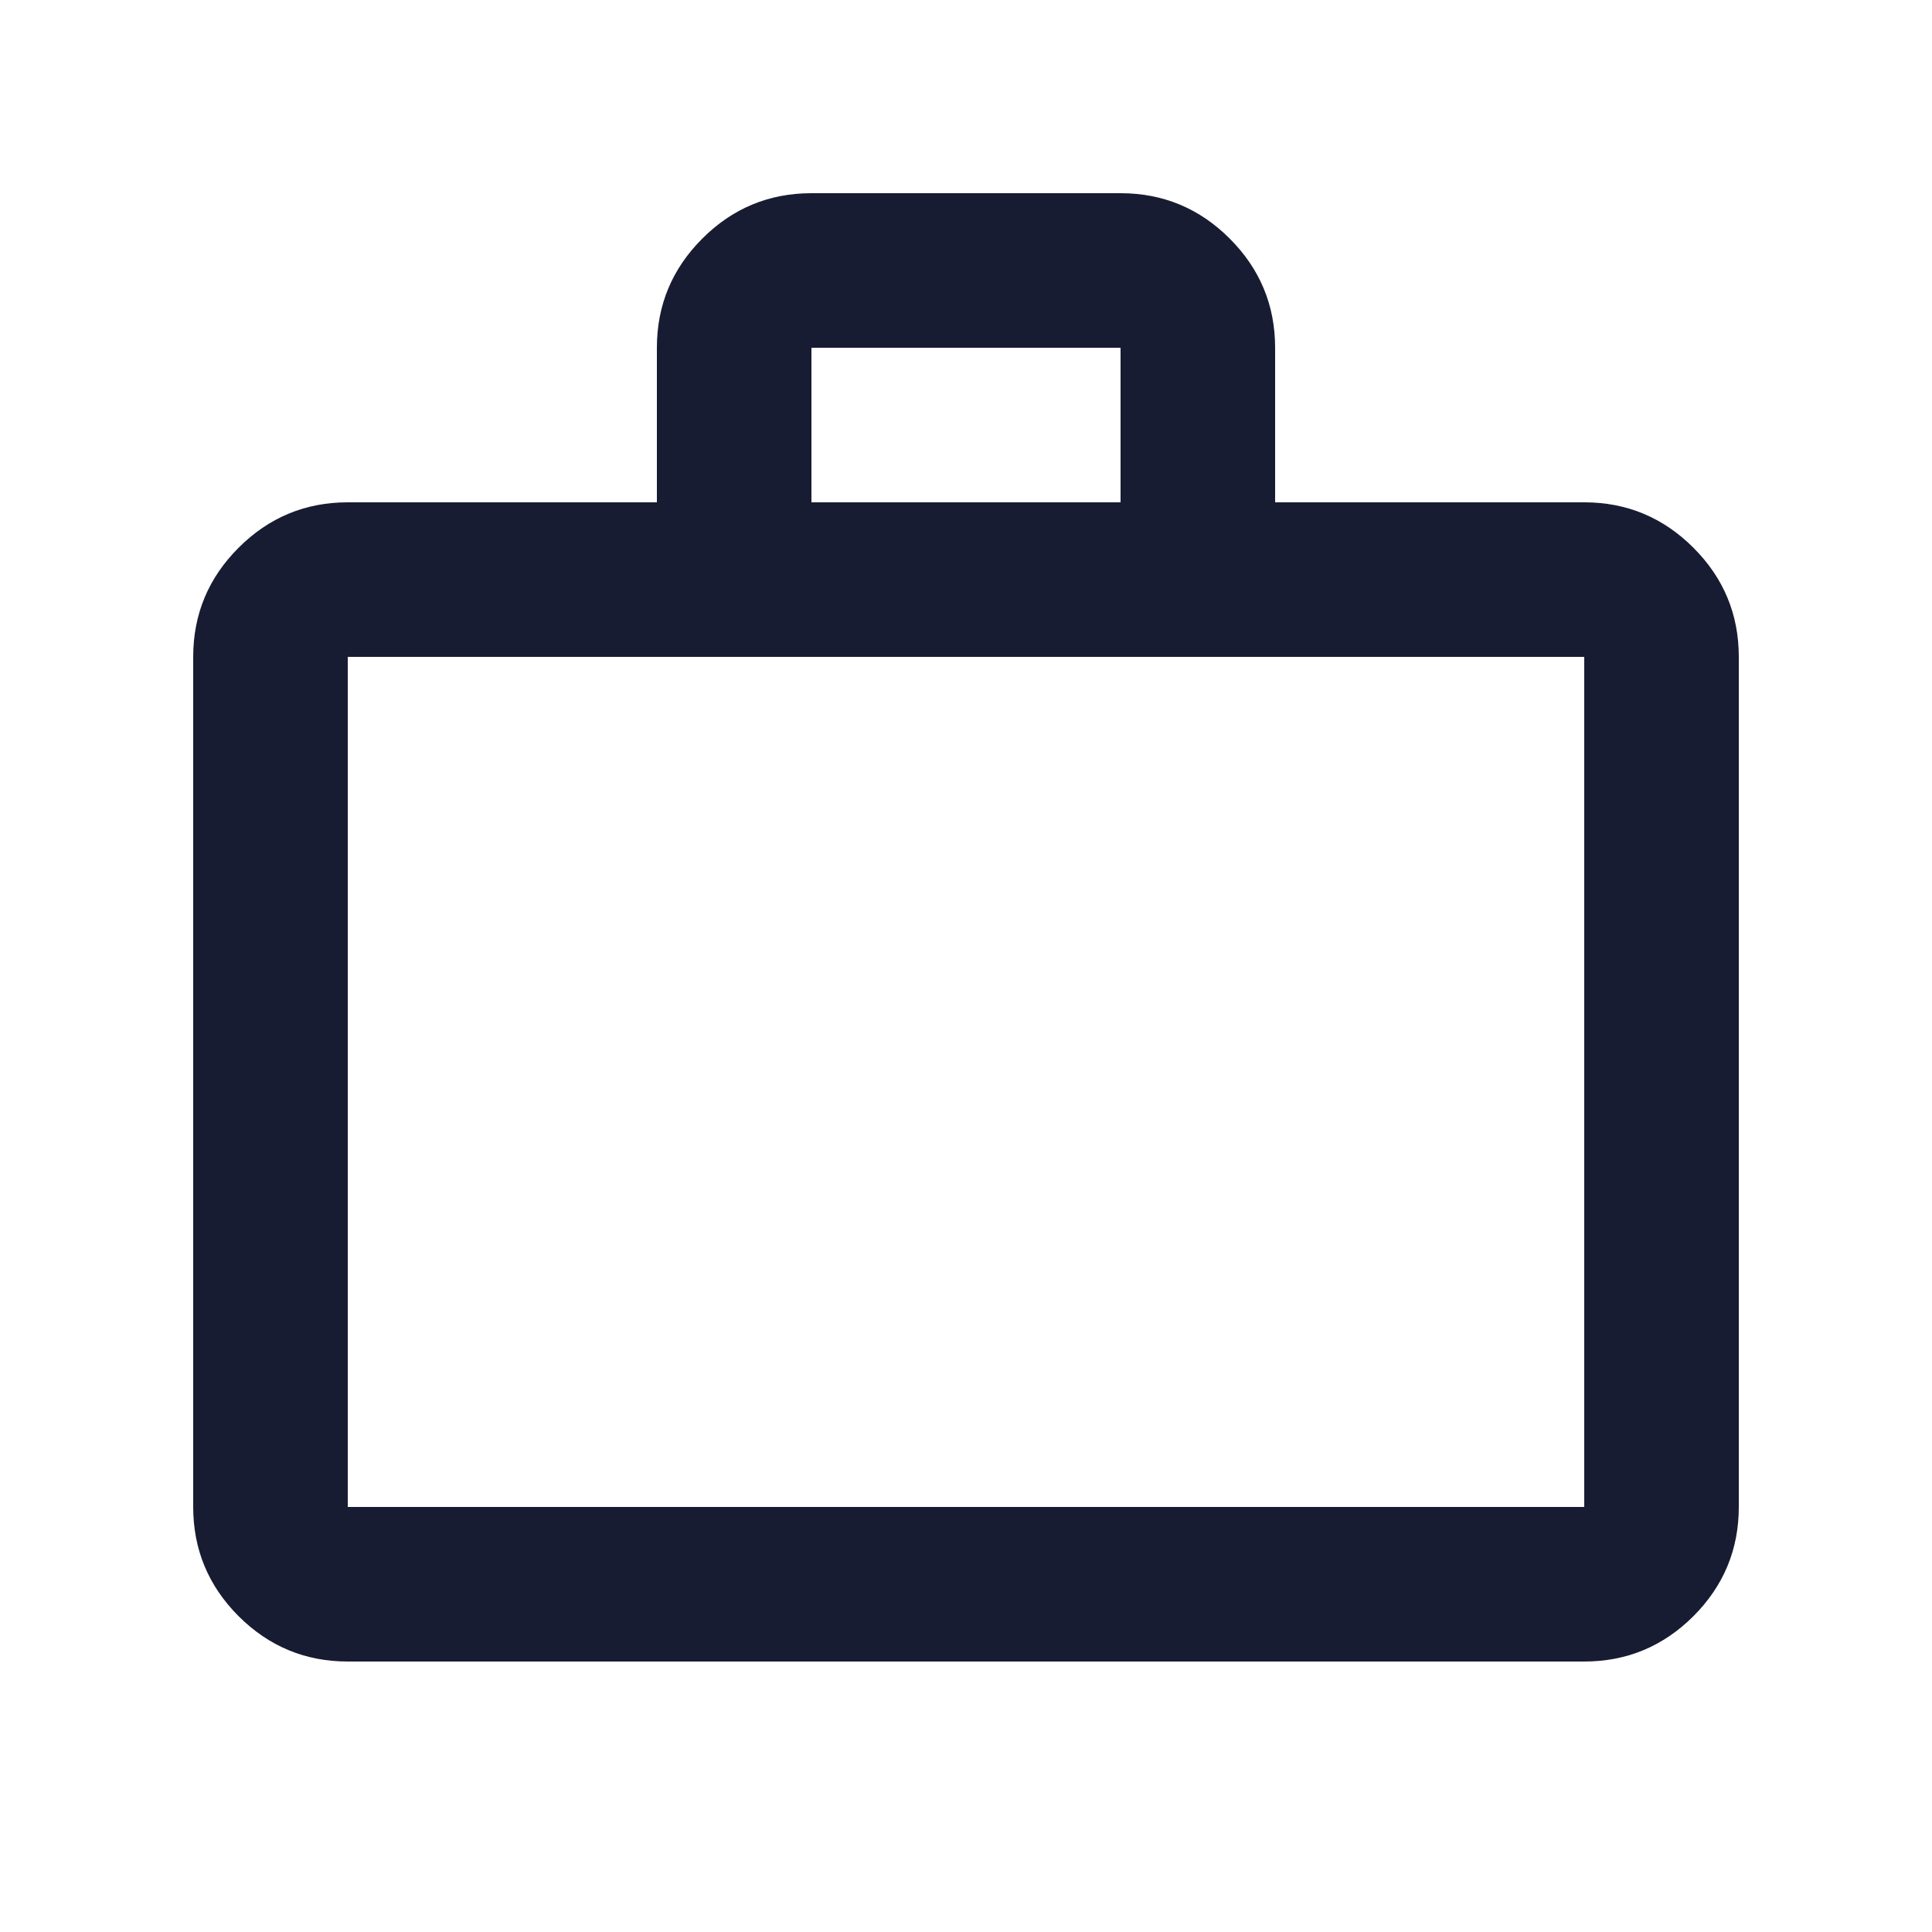
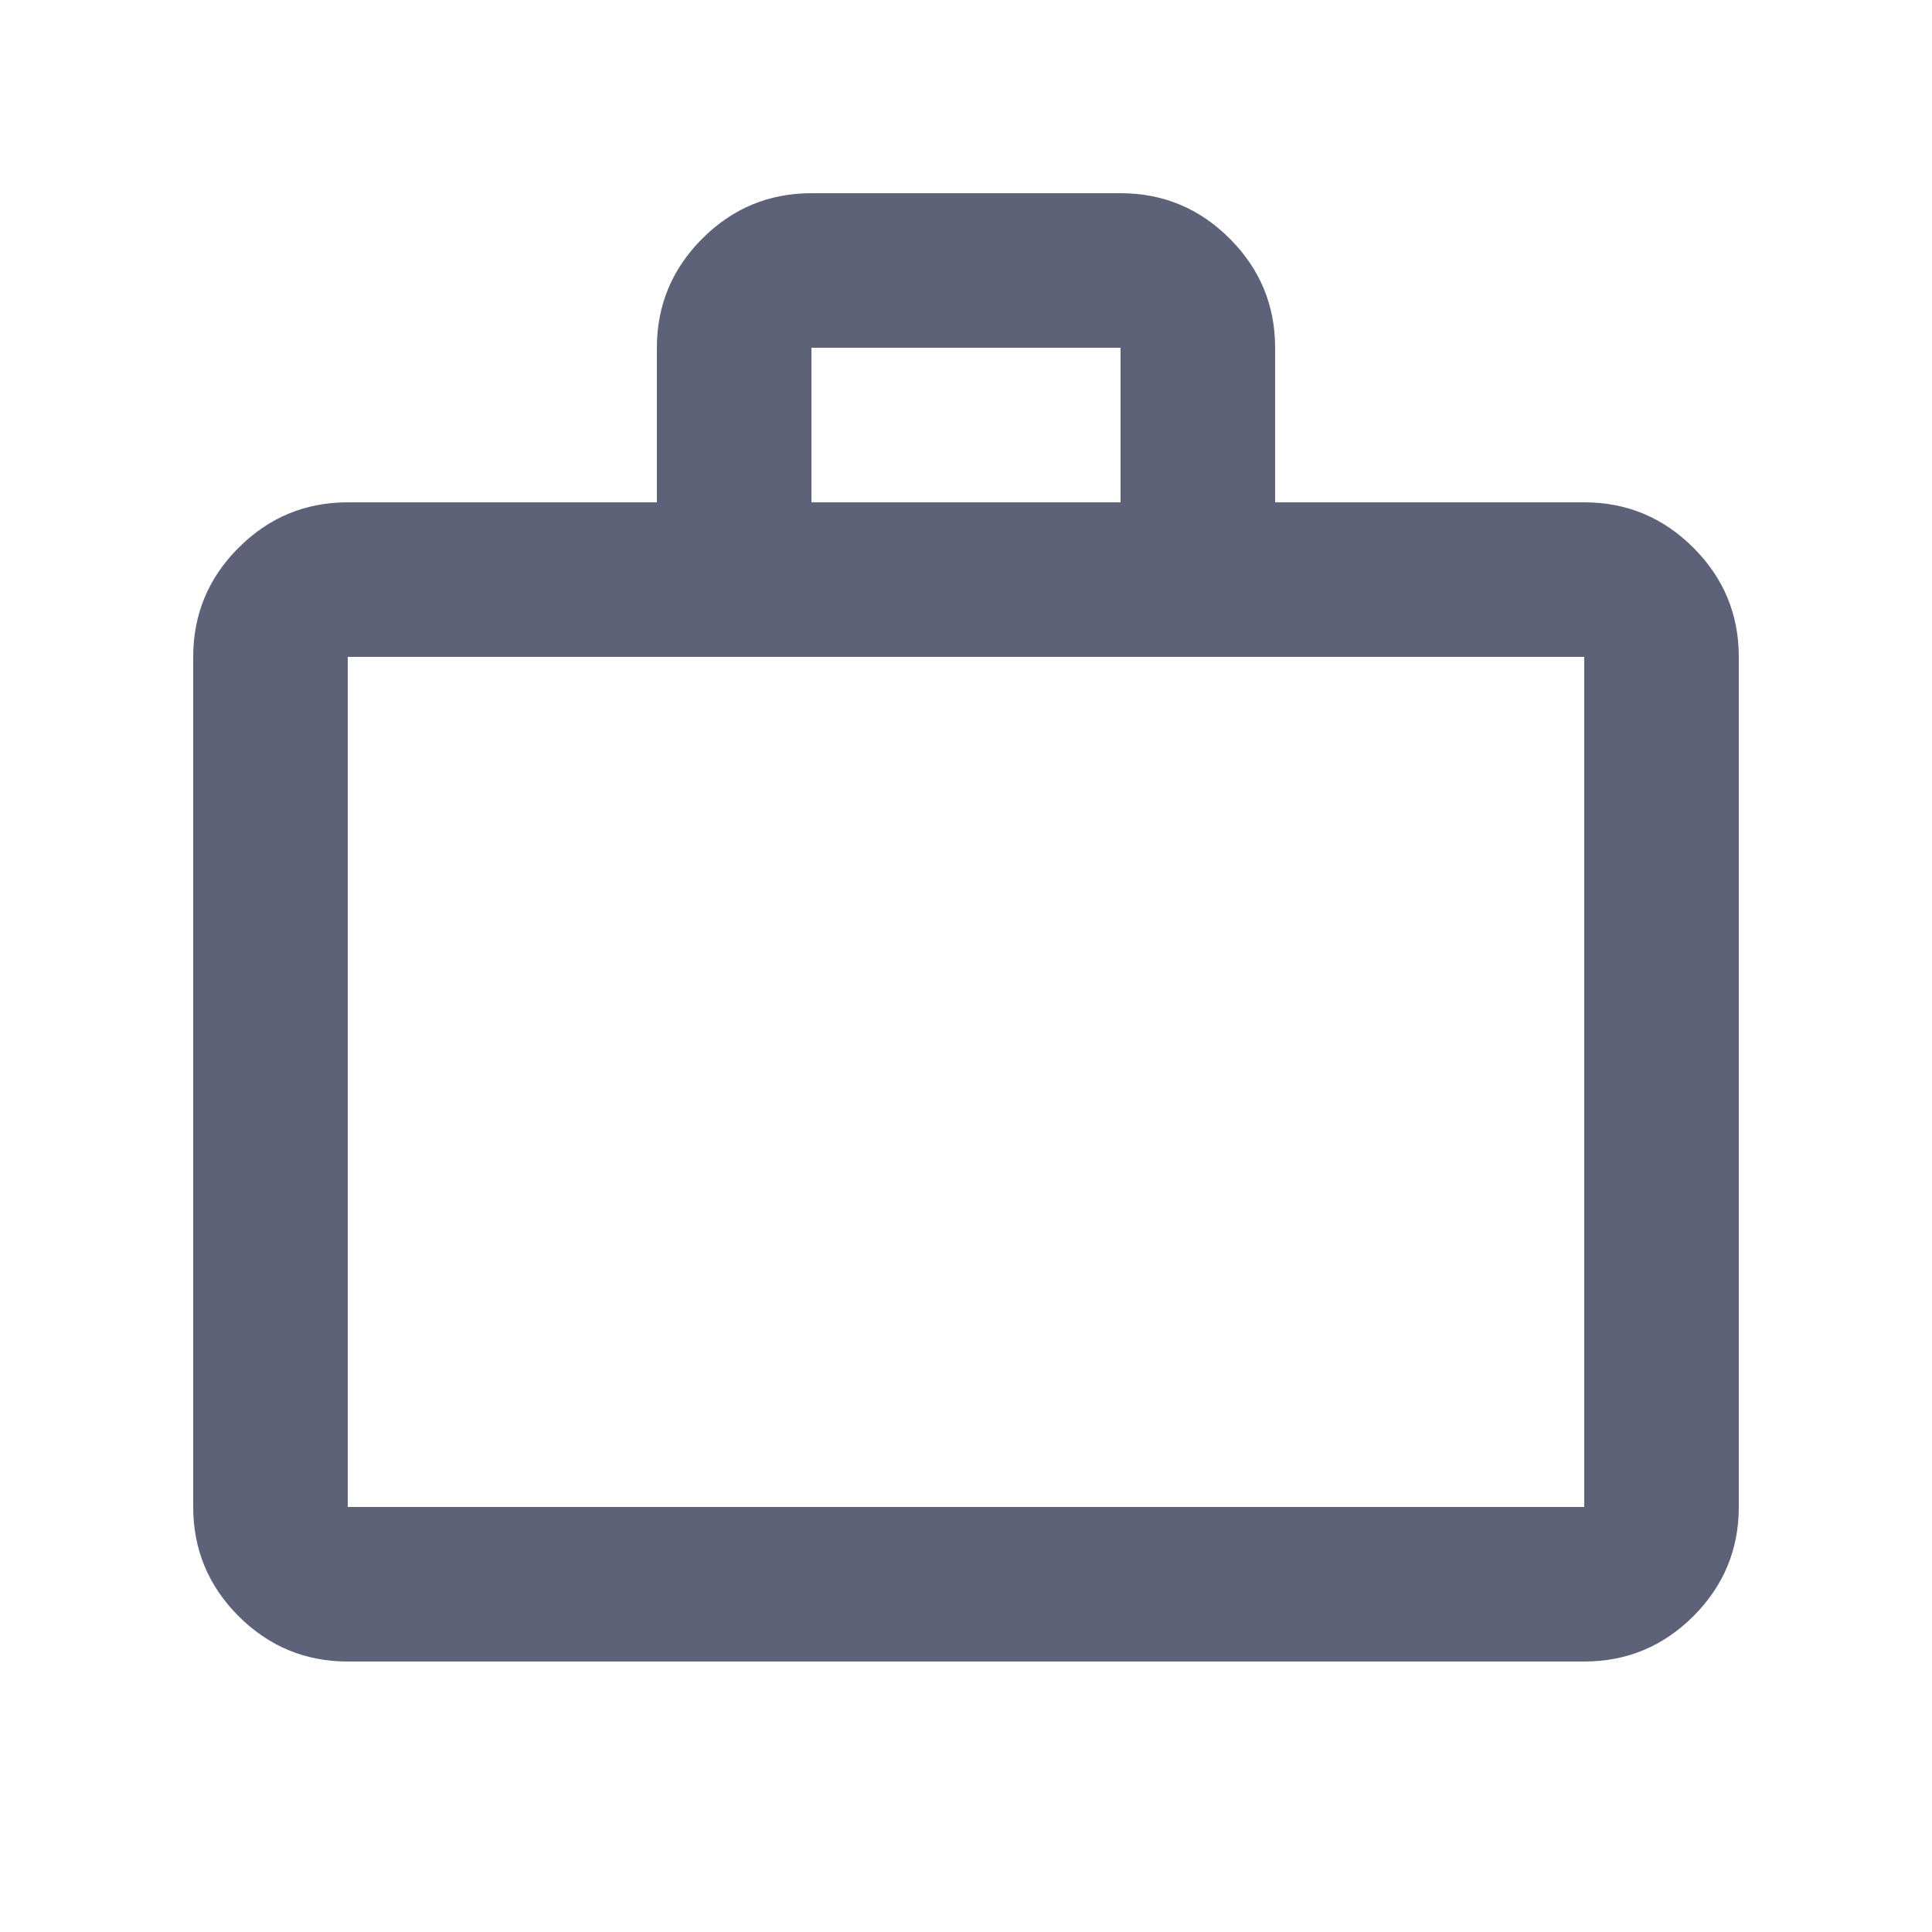
- <svg xmlns="http://www.w3.org/2000/svg" width="25" height="25" viewBox="0 0 25 25" fill="none">
+ <svg xmlns="http://www.w3.org/2000/svg" width="25" height="25" viewBox="0 0 25 25" fill="#5E6278">
  <mask id="mask0_50_10389" style="mask-type:alpha" maskUnits="userSpaceOnUse" x="0" y="0" width="25" height="25">
-     <rect x="0.5" y="0.5" width="24" height="24" fill="#181C32" />
+     <rect x="0.5" y="0.5" width="24" height="24" fill="#5E6278" />
  </mask>
  <g mask="url(#mask0_50_10389)">
-     <path d="M4.5 21.5C3.95 21.5 3.479 21.304 3.087 20.913C2.696 20.521 2.5 20.05 2.5 19.5V8.5C2.5 7.95 2.696 7.479 3.087 7.088C3.479 6.696 3.95 6.5 4.5 6.5H8.5V4.5C8.5 3.95 8.696 3.479 9.088 3.087C9.479 2.696 9.95 2.5 10.5 2.5H14.5C15.05 2.5 15.521 2.696 15.912 3.087C16.304 3.479 16.5 3.95 16.5 4.5V6.5H20.5C21.05 6.5 21.521 6.696 21.913 7.088C22.304 7.479 22.5 7.95 22.5 8.5V19.5C22.5 20.05 22.304 20.521 21.913 20.913C21.521 21.304 21.05 21.5 20.5 21.5H4.5ZM4.5 19.5H20.5V8.5H4.5V19.5ZM10.5 6.5H14.5V4.5H10.5V6.5Z" fill="#181C32" />
+     <path d="M4.5 21.5C3.95 21.5 3.479 21.304 3.087 20.913C2.696 20.521 2.5 20.05 2.5 19.5V8.5C2.5 7.95 2.696 7.479 3.087 7.088C3.479 6.696 3.95 6.5 4.5 6.5H8.5V4.5C8.5 3.95 8.696 3.479 9.088 3.087C9.479 2.696 9.95 2.5 10.5 2.5H14.5C15.05 2.5 15.521 2.696 15.912 3.087C16.304 3.479 16.5 3.95 16.5 4.5V6.5H20.5C21.05 6.5 21.521 6.696 21.913 7.088C22.304 7.479 22.5 7.95 22.5 8.5V19.5C22.5 20.05 22.304 20.521 21.913 20.913C21.521 21.304 21.05 21.5 20.5 21.5H4.5ZM4.5 19.5H20.5V8.5H4.5V19.5ZM10.5 6.5H14.5V4.5H10.5V6.5Z" fill="#5E6278" />
  </g>
</svg>
